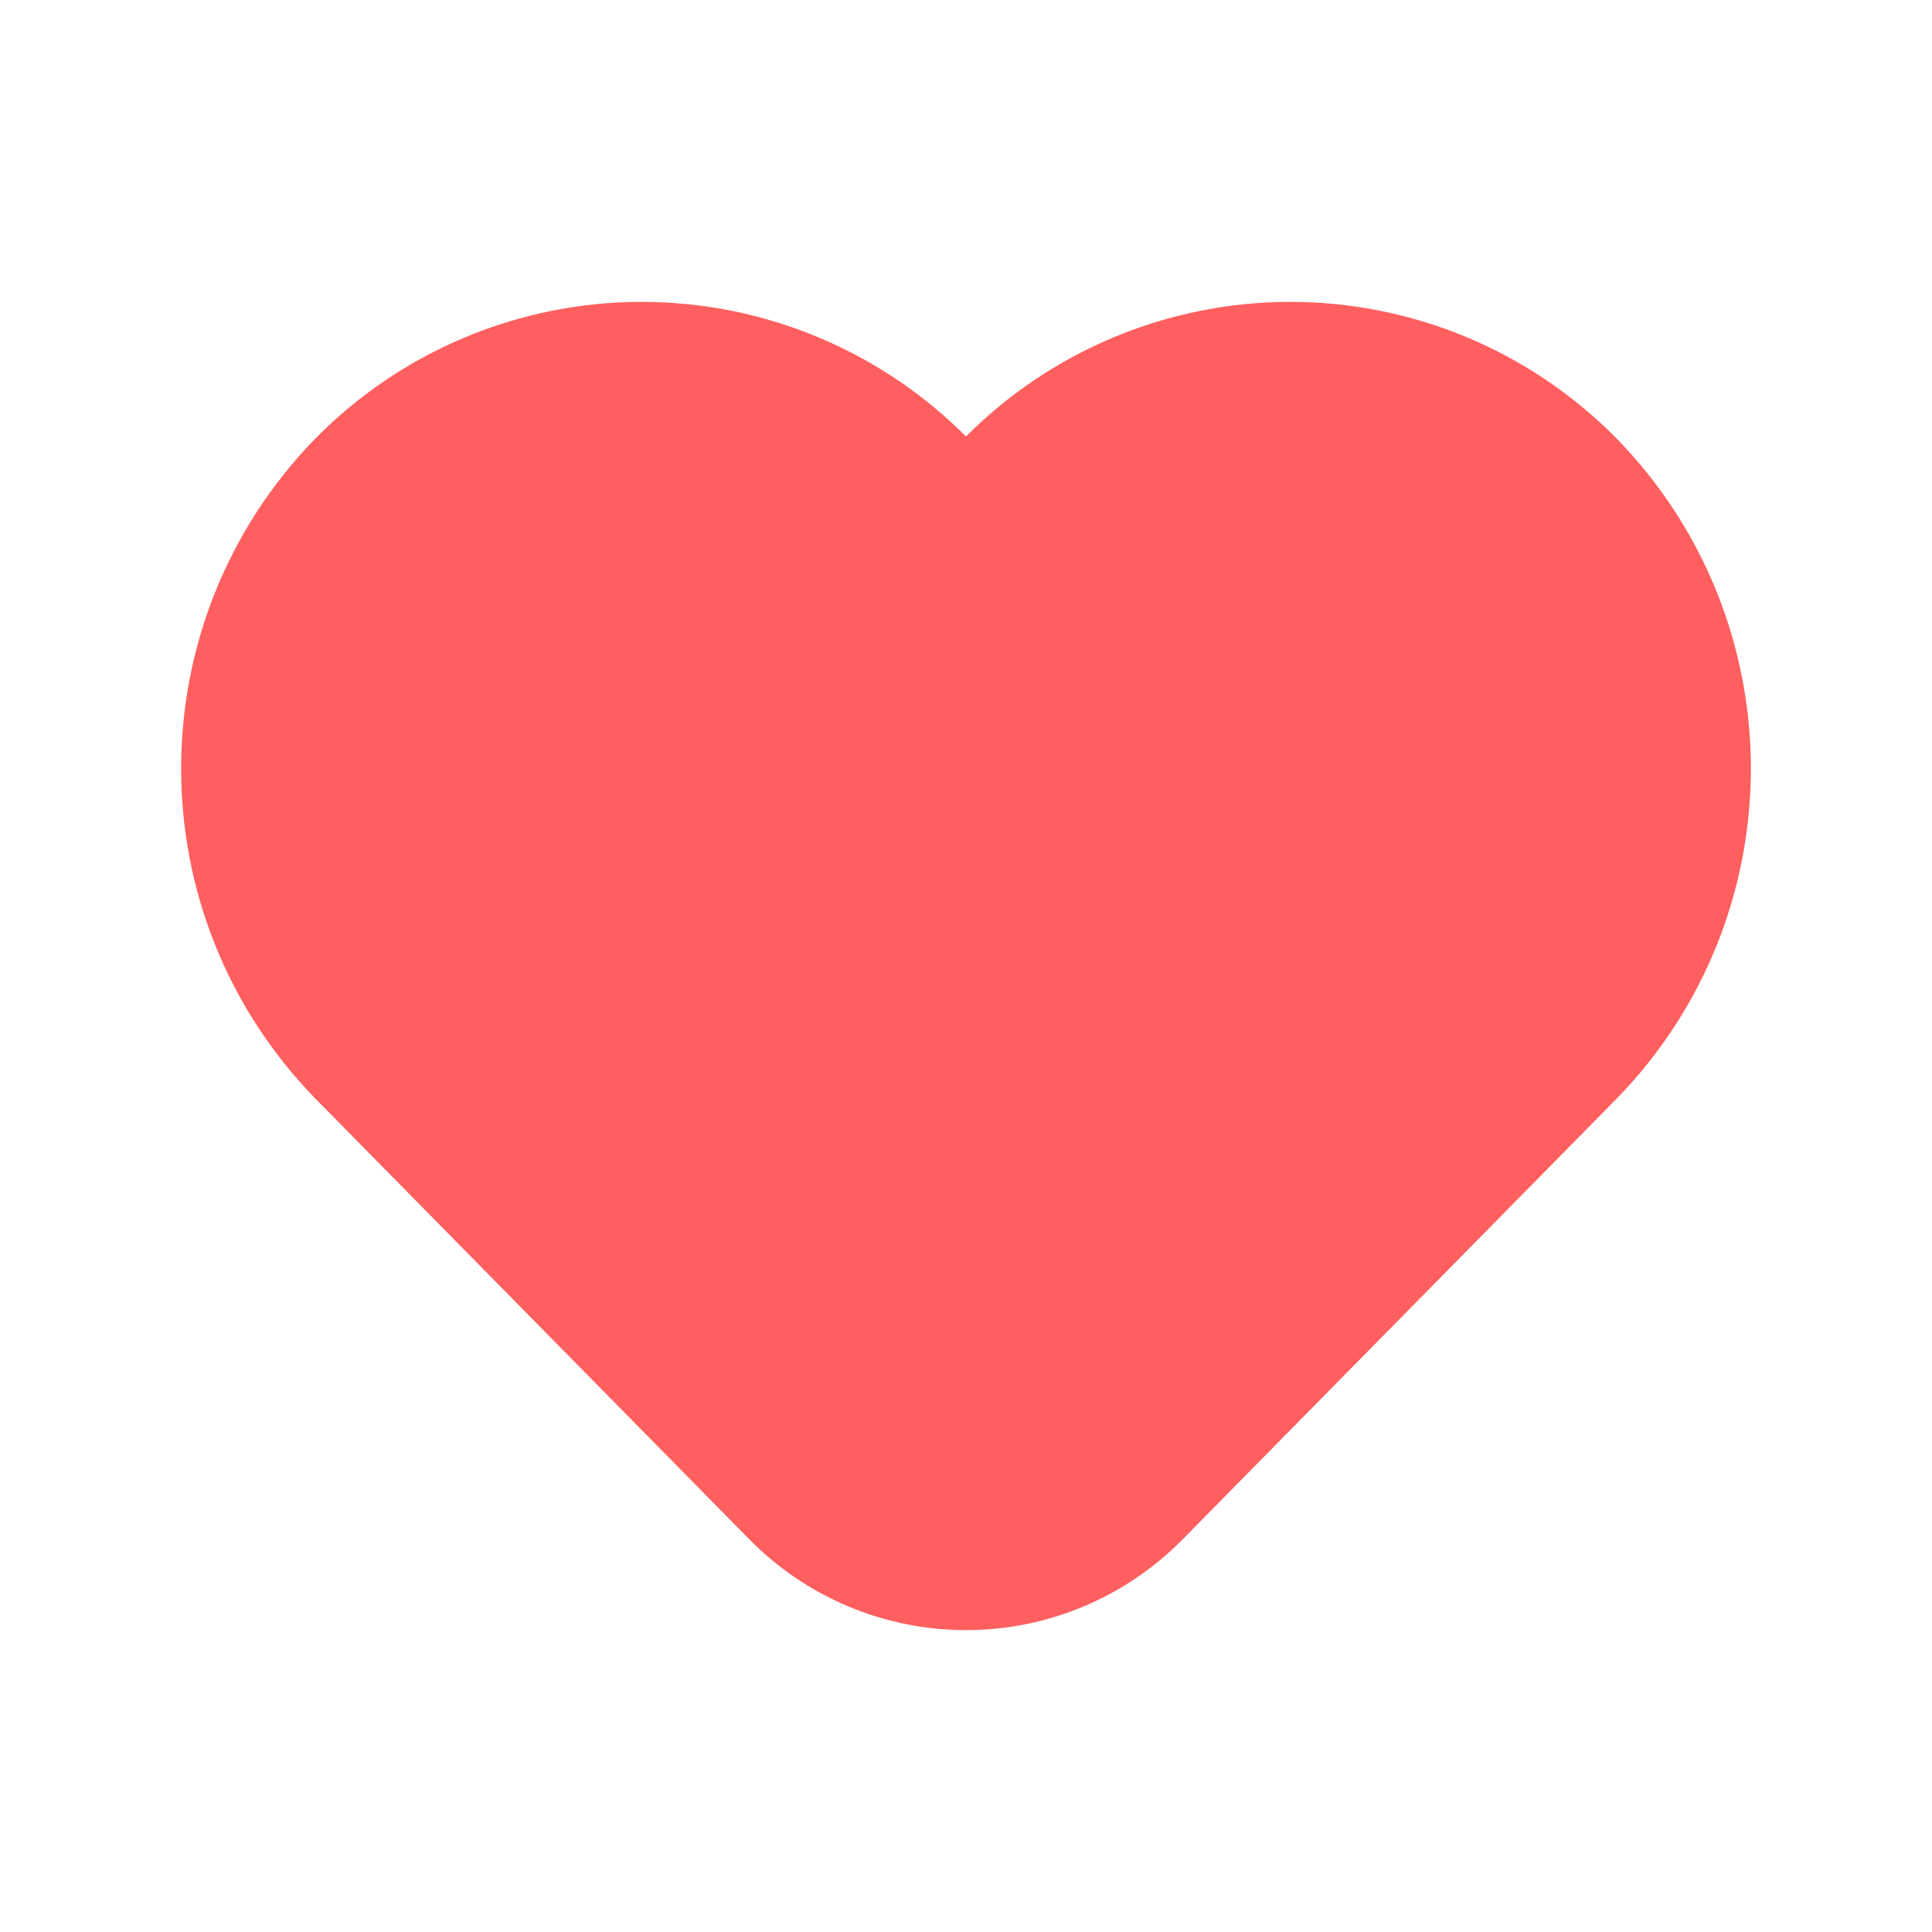
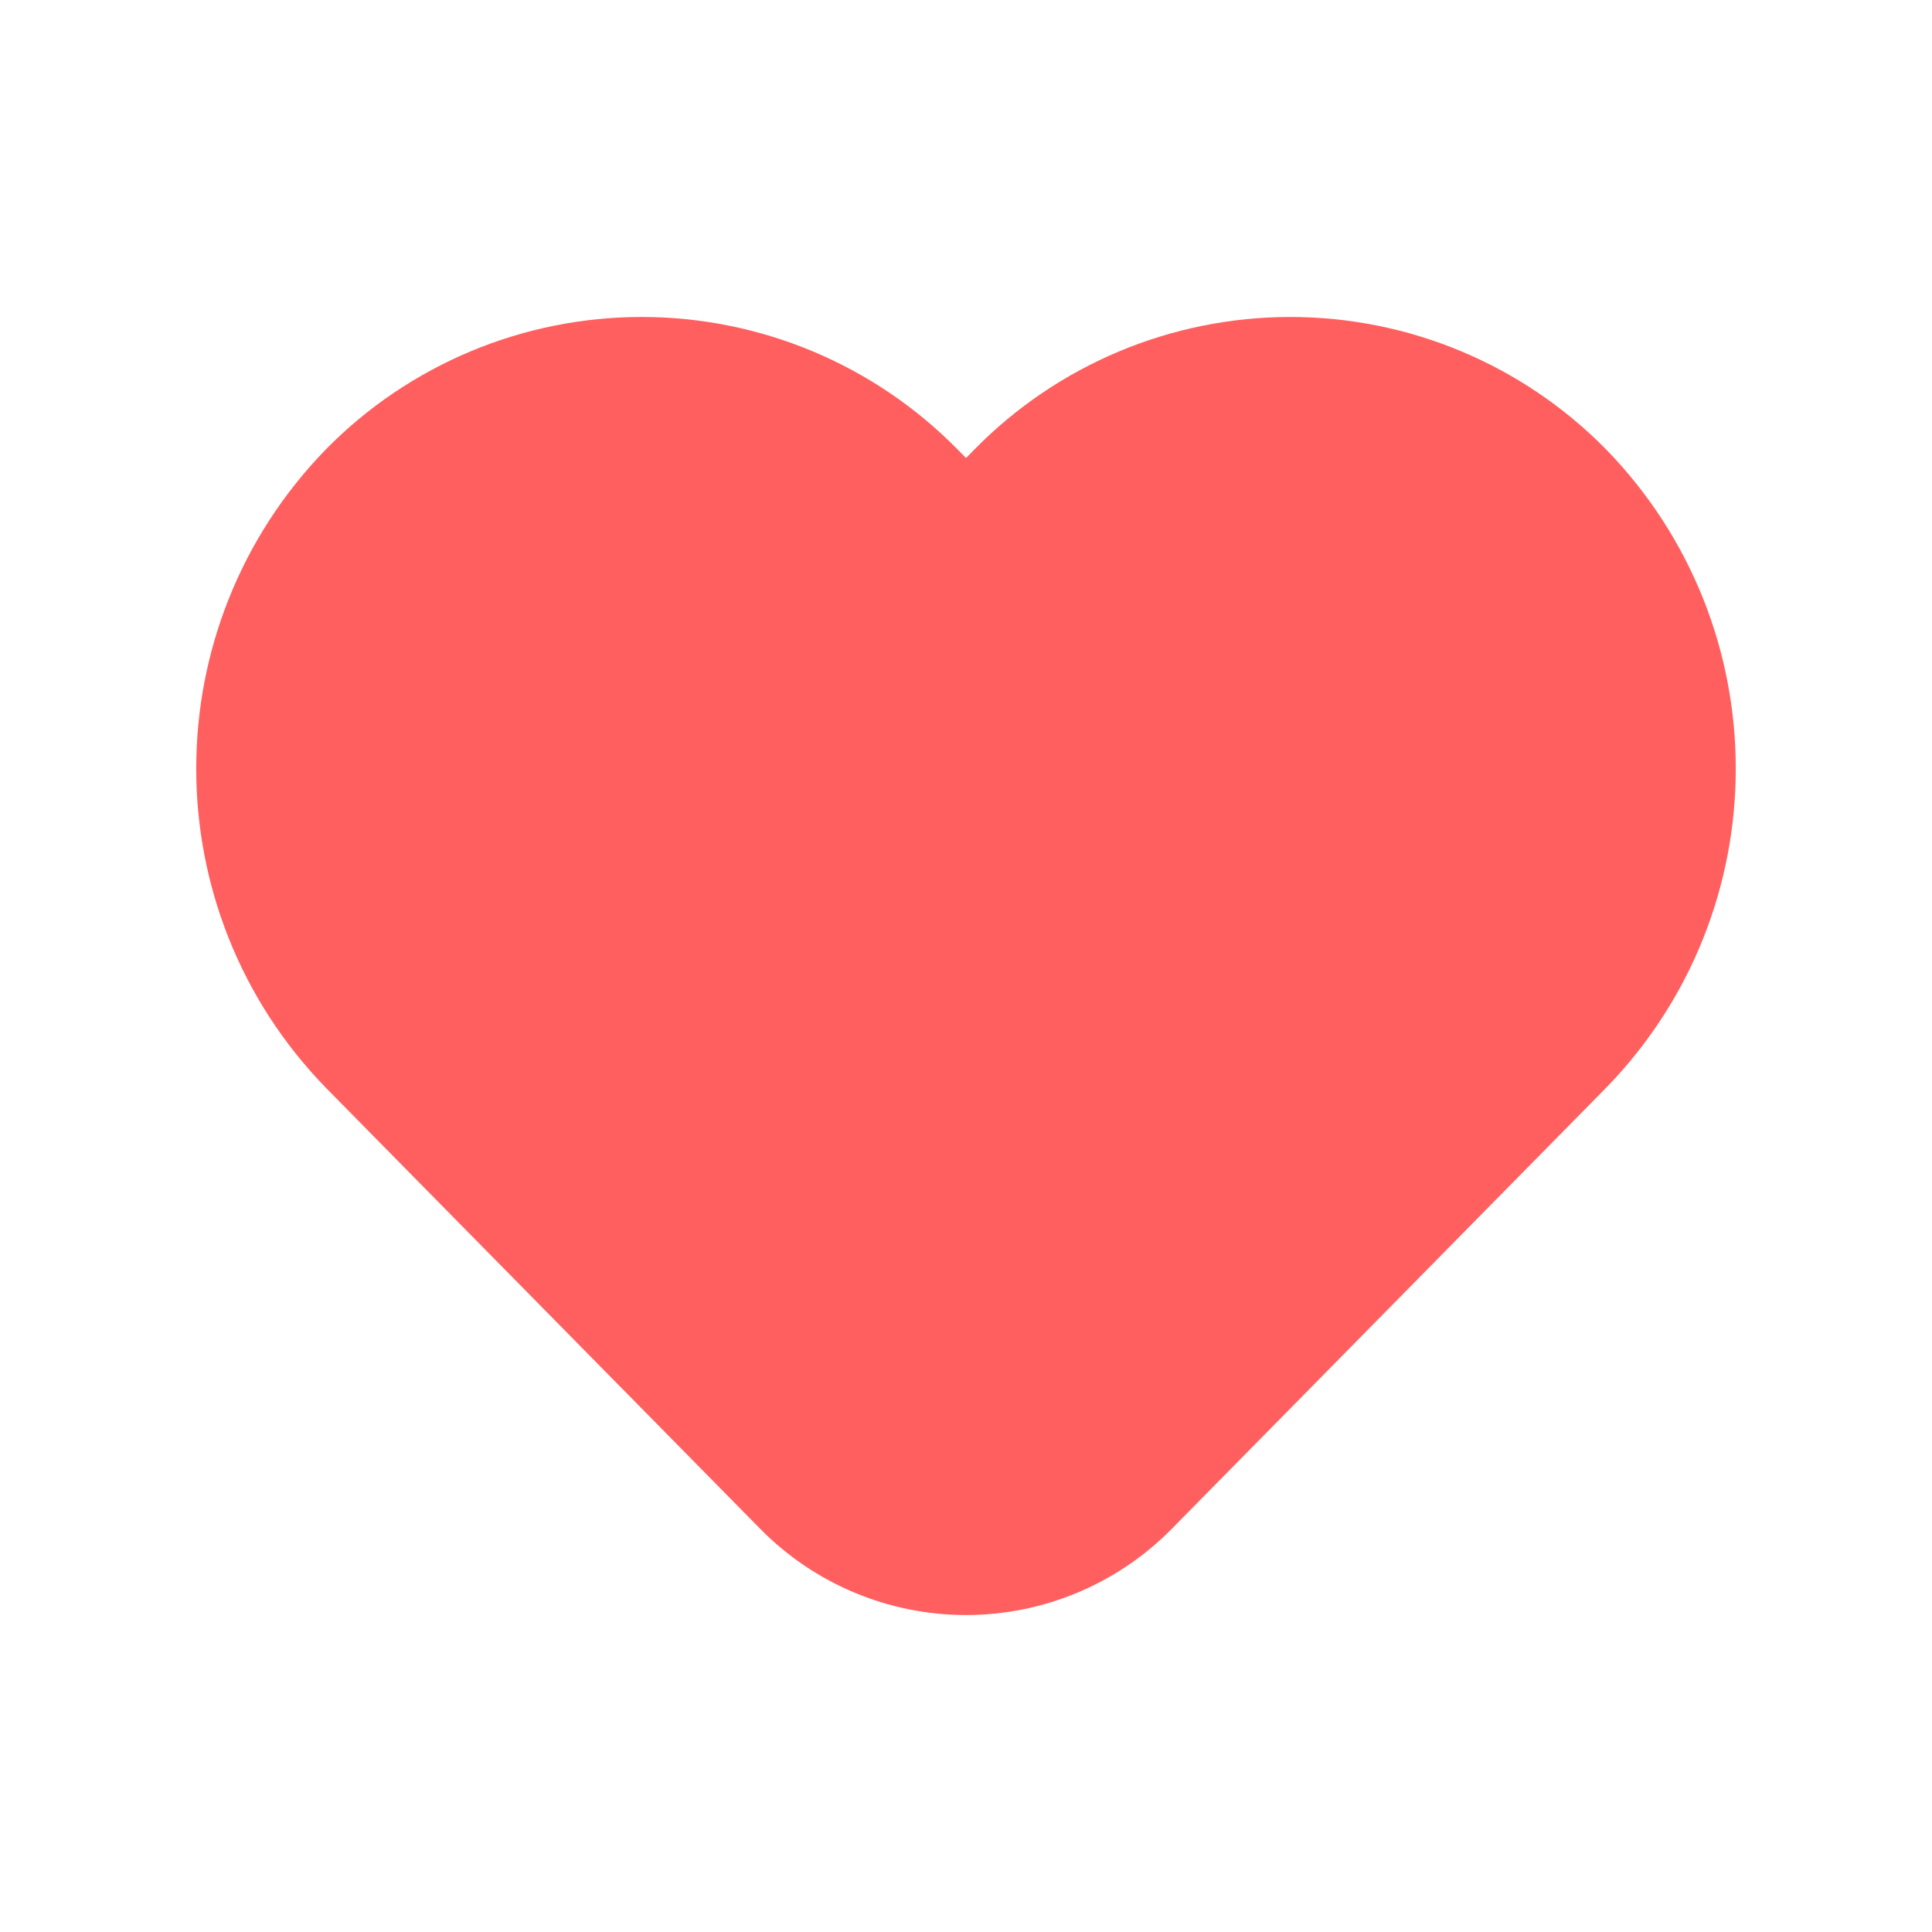
- <svg xmlns="http://www.w3.org/2000/svg" width="24" height="24" viewBox="0 0 24 24" fill="none">
-   <path fill-rule="evenodd" clip-rule="evenodd" d="M12.509 5.974L12 6.491L11.491 5.974C10.562 5.031 9.295 4.5 7.971 4.5C6.648 4.5 5.38 5.031 4.452 5.974C2.516 7.963 2.516 11.132 4.452 13.121L9.844 18.597C10.413 19.175 11.19 19.5 12 19.5C12.81 19.5 13.587 19.175 14.156 18.597L19.548 13.122C21.484 11.132 21.484 7.963 19.548 5.974C18.62 5.031 17.352 4.5 16.029 4.5C14.705 4.5 13.437 5.031 12.509 5.974Z" fill="#FF5F5F" stroke="#FF5F5F" stroke-width="1.5" stroke-linecap="round" stroke-linejoin="round" />
+ <svg xmlns="http://www.w3.org/2000/svg" width="32" height="32" viewBox="0 0 32 32" fill="none">
+   <path fill-rule="evenodd" clip-rule="evenodd" d="M16.679 7.966L16 8.655L15.321 7.965C14.083 6.708 12.393 6 10.628 6C8.864 6 7.173 6.708 5.936 7.965C3.355 10.618 3.355 14.843 5.936 17.495L13.126 24.796C13.884 25.566 14.919 26 16 26C17.081 26 18.116 25.566 18.874 24.796L26.064 17.495C28.645 14.843 28.645 10.618 26.064 7.966C24.826 6.708 23.136 6 21.372 6C19.607 6 17.916 6.708 16.679 7.966Z" fill="#FF5F5F" stroke="#FF5F5F" stroke-width="1.5" stroke-linecap="round" stroke-linejoin="round" />
</svg>
